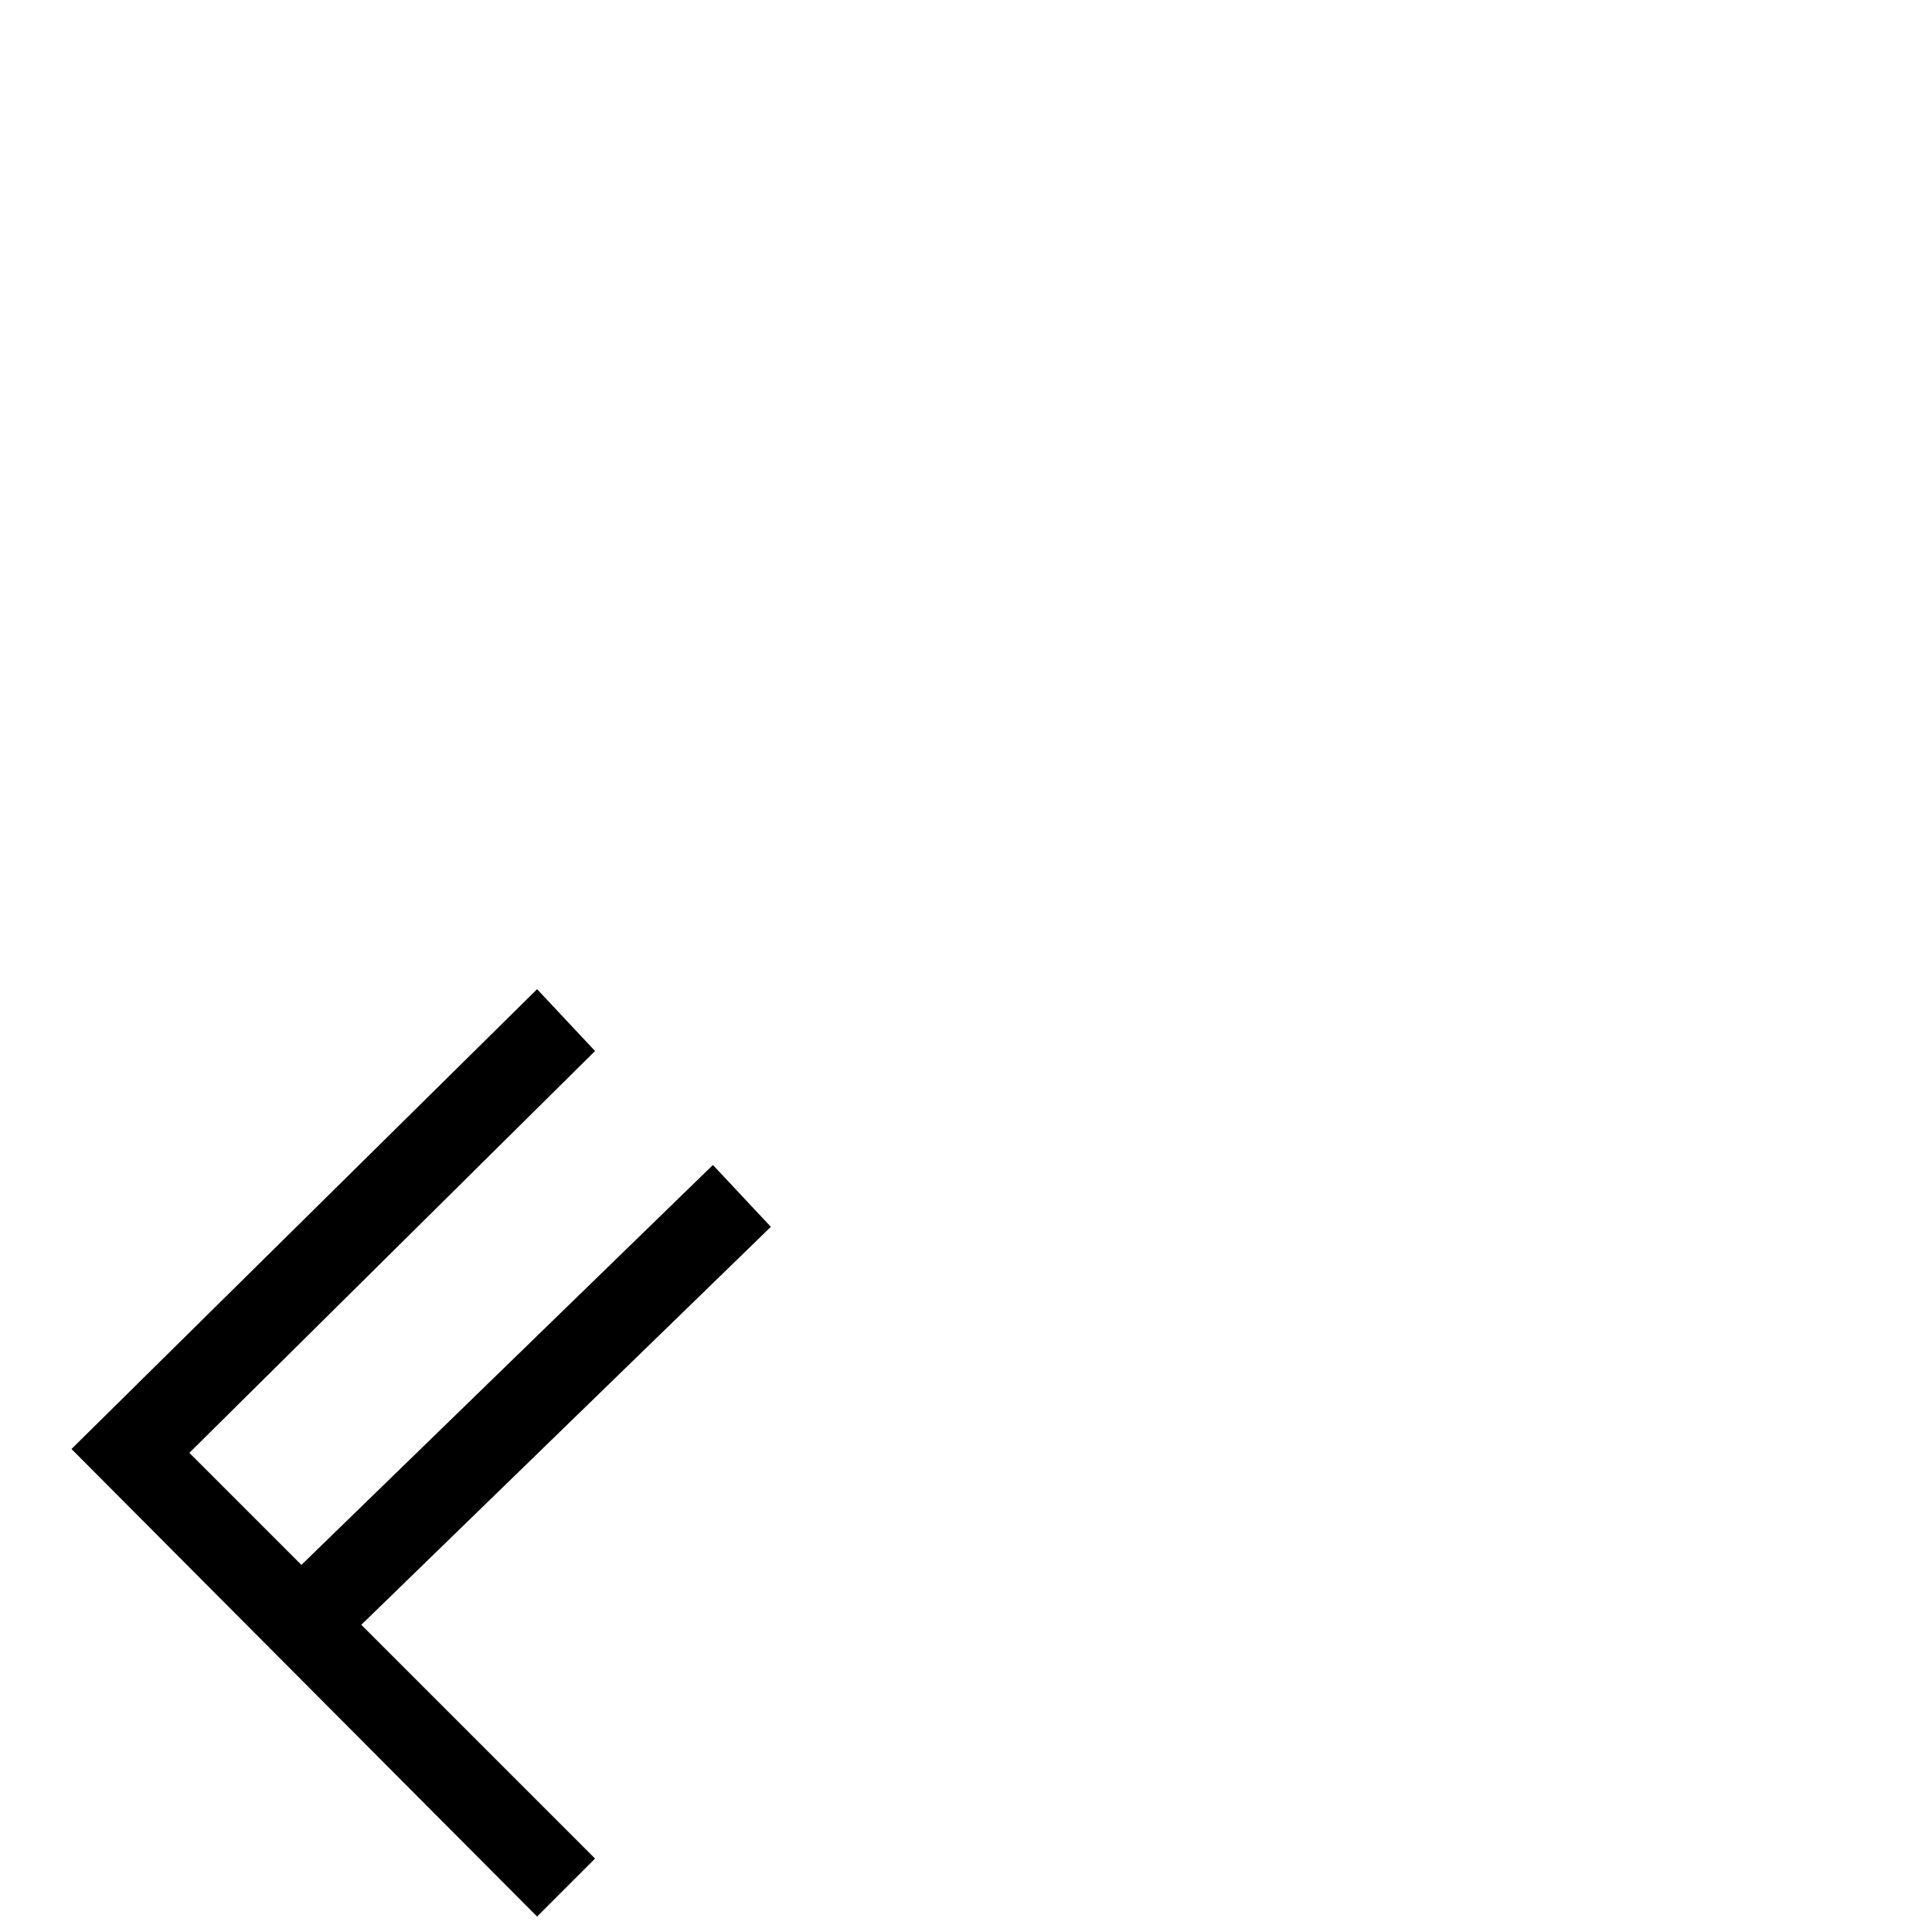
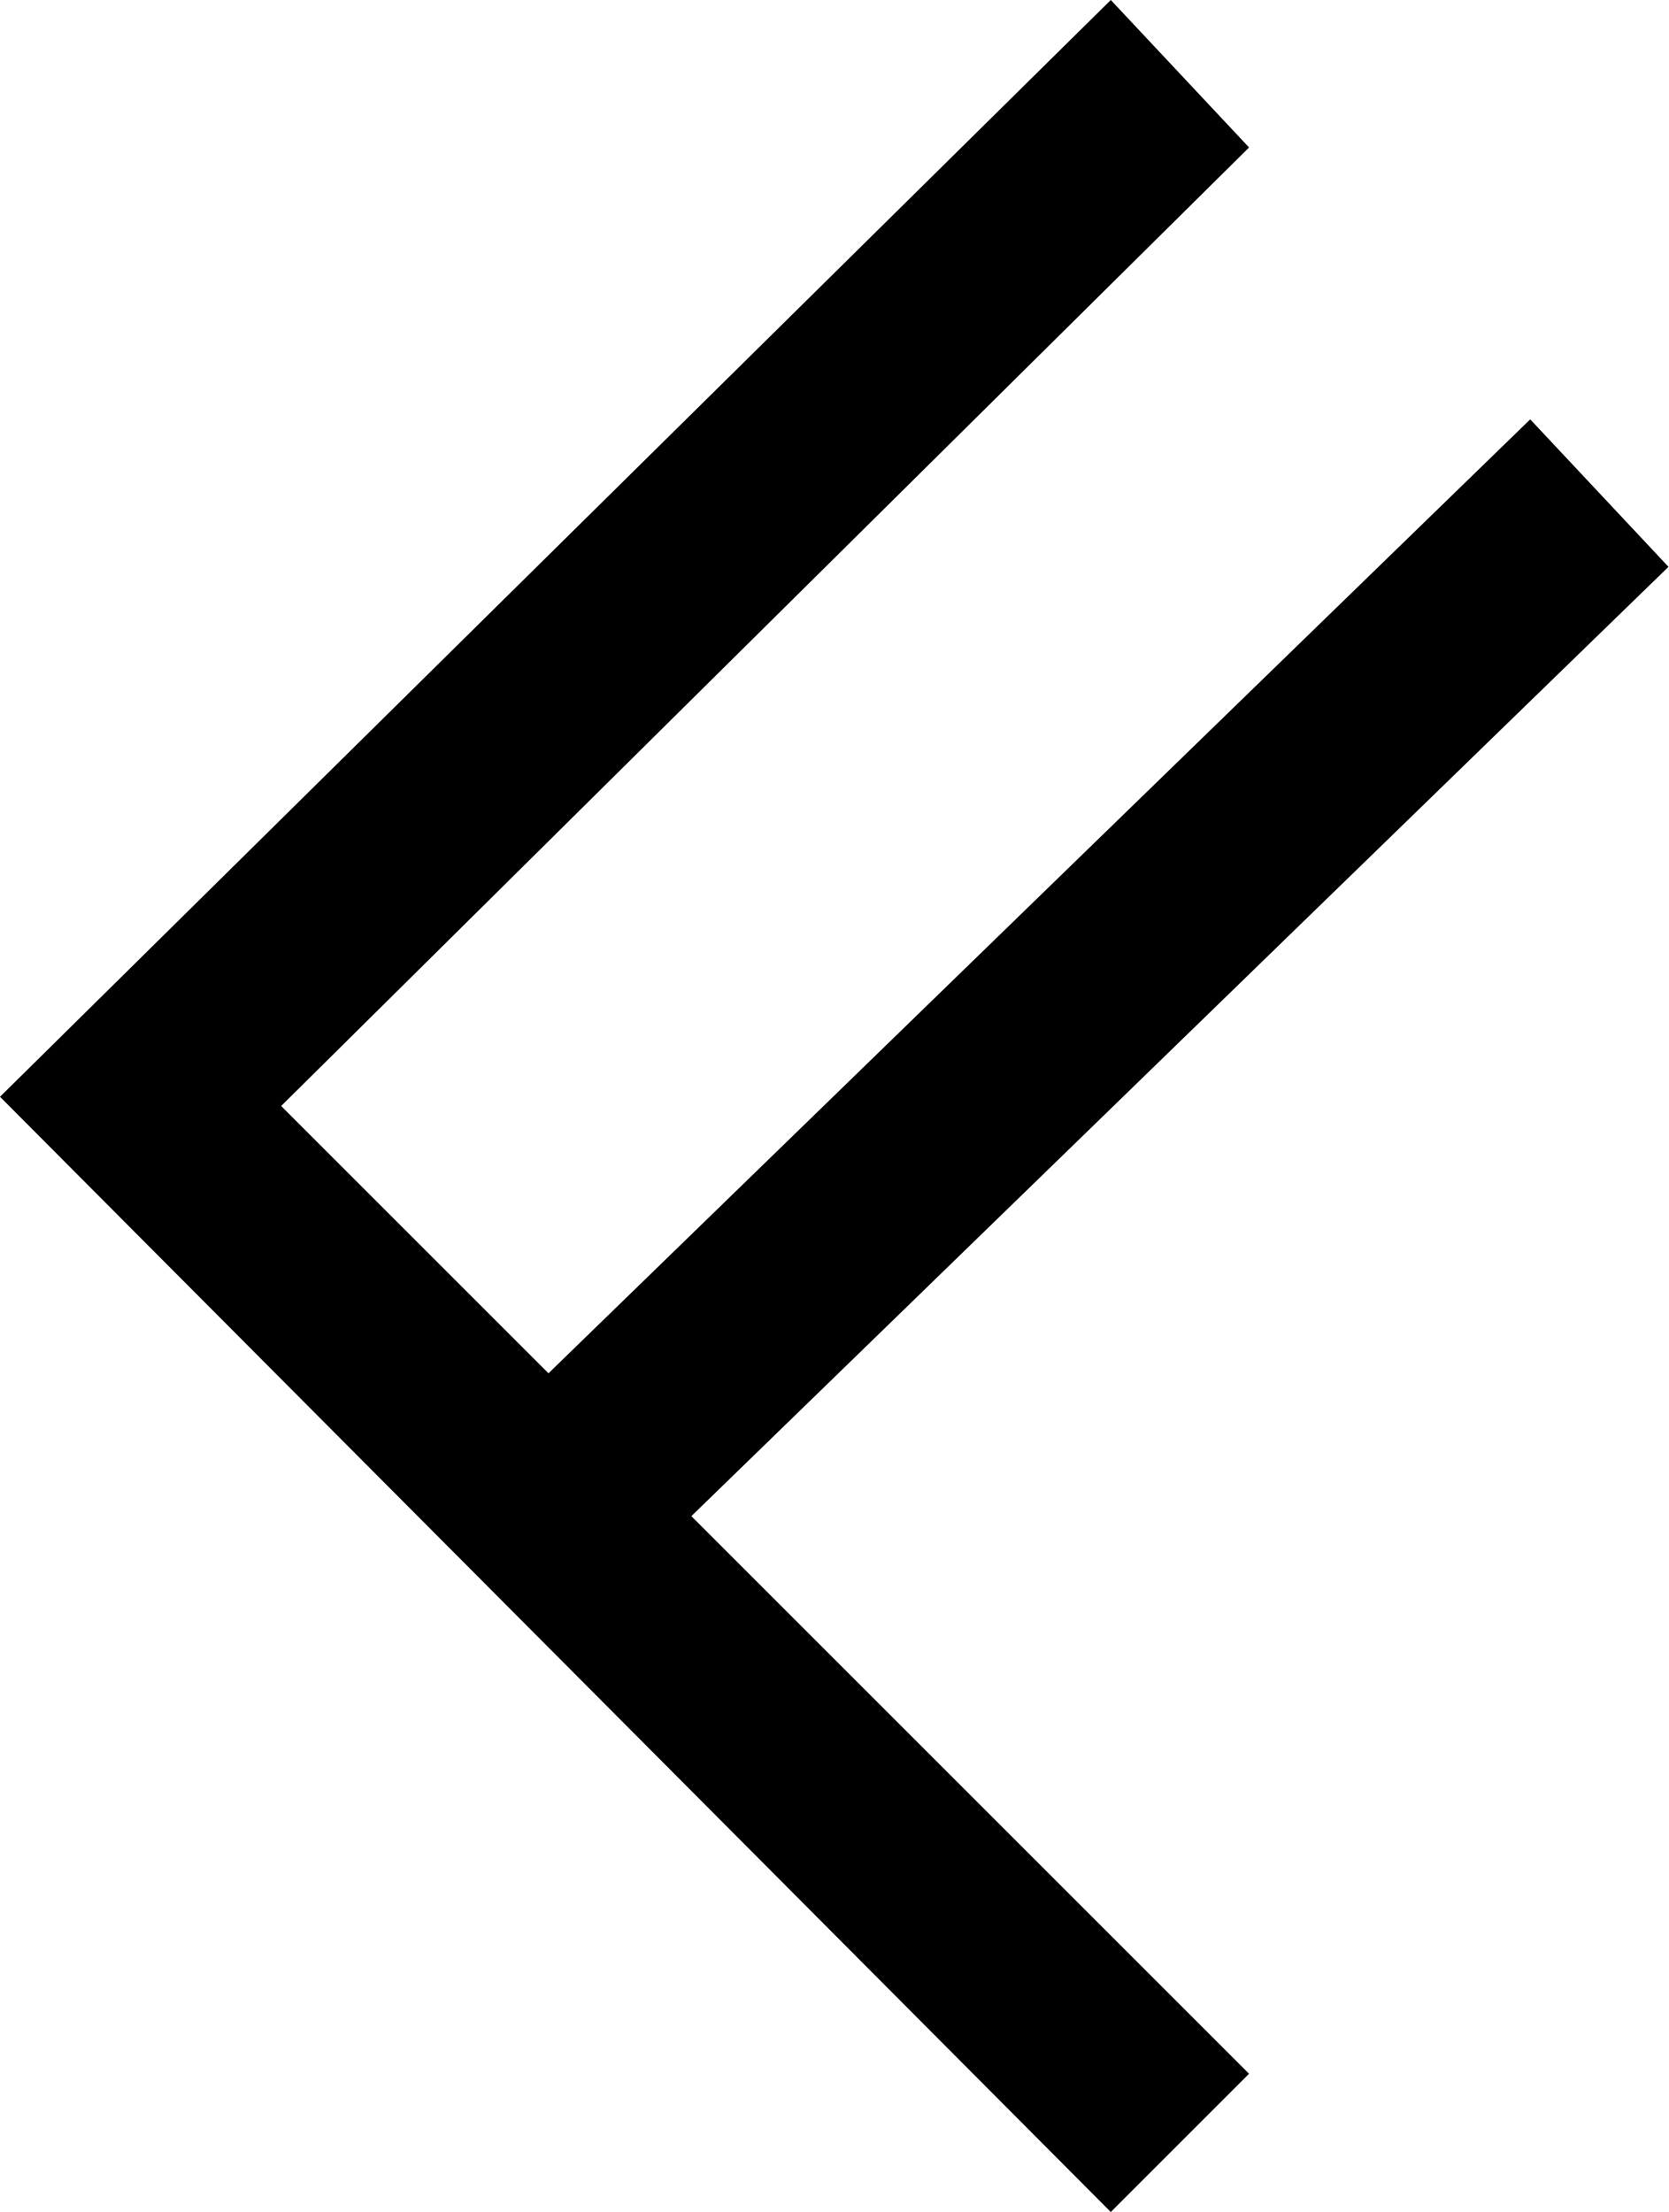
- <svg xmlns="http://www.w3.org/2000/svg" version="1.1" width="100" height="100" viewBox="0 -200 1000 1000" id="svg3073">
+ <svg xmlns="http://www.w3.org/2000/svg" version="1.1" width="36.2" height="48" viewBox="0 -200 362 480" id="svg3073">
  <defs id="defs3081" />
-   <g transform="matrix(1,0,0,-1,0,800)" id="g3075">
+   <g transform="matrix(1,0,0,-1,-37,288)" id="g3075">
    <path d="M 156,190 369,397 399,365 187,159 308,38 278,8 37,250 278,488 308,456 98,248 z" id="path3077" style="fill:currentColor" />
  </g>
</svg>
